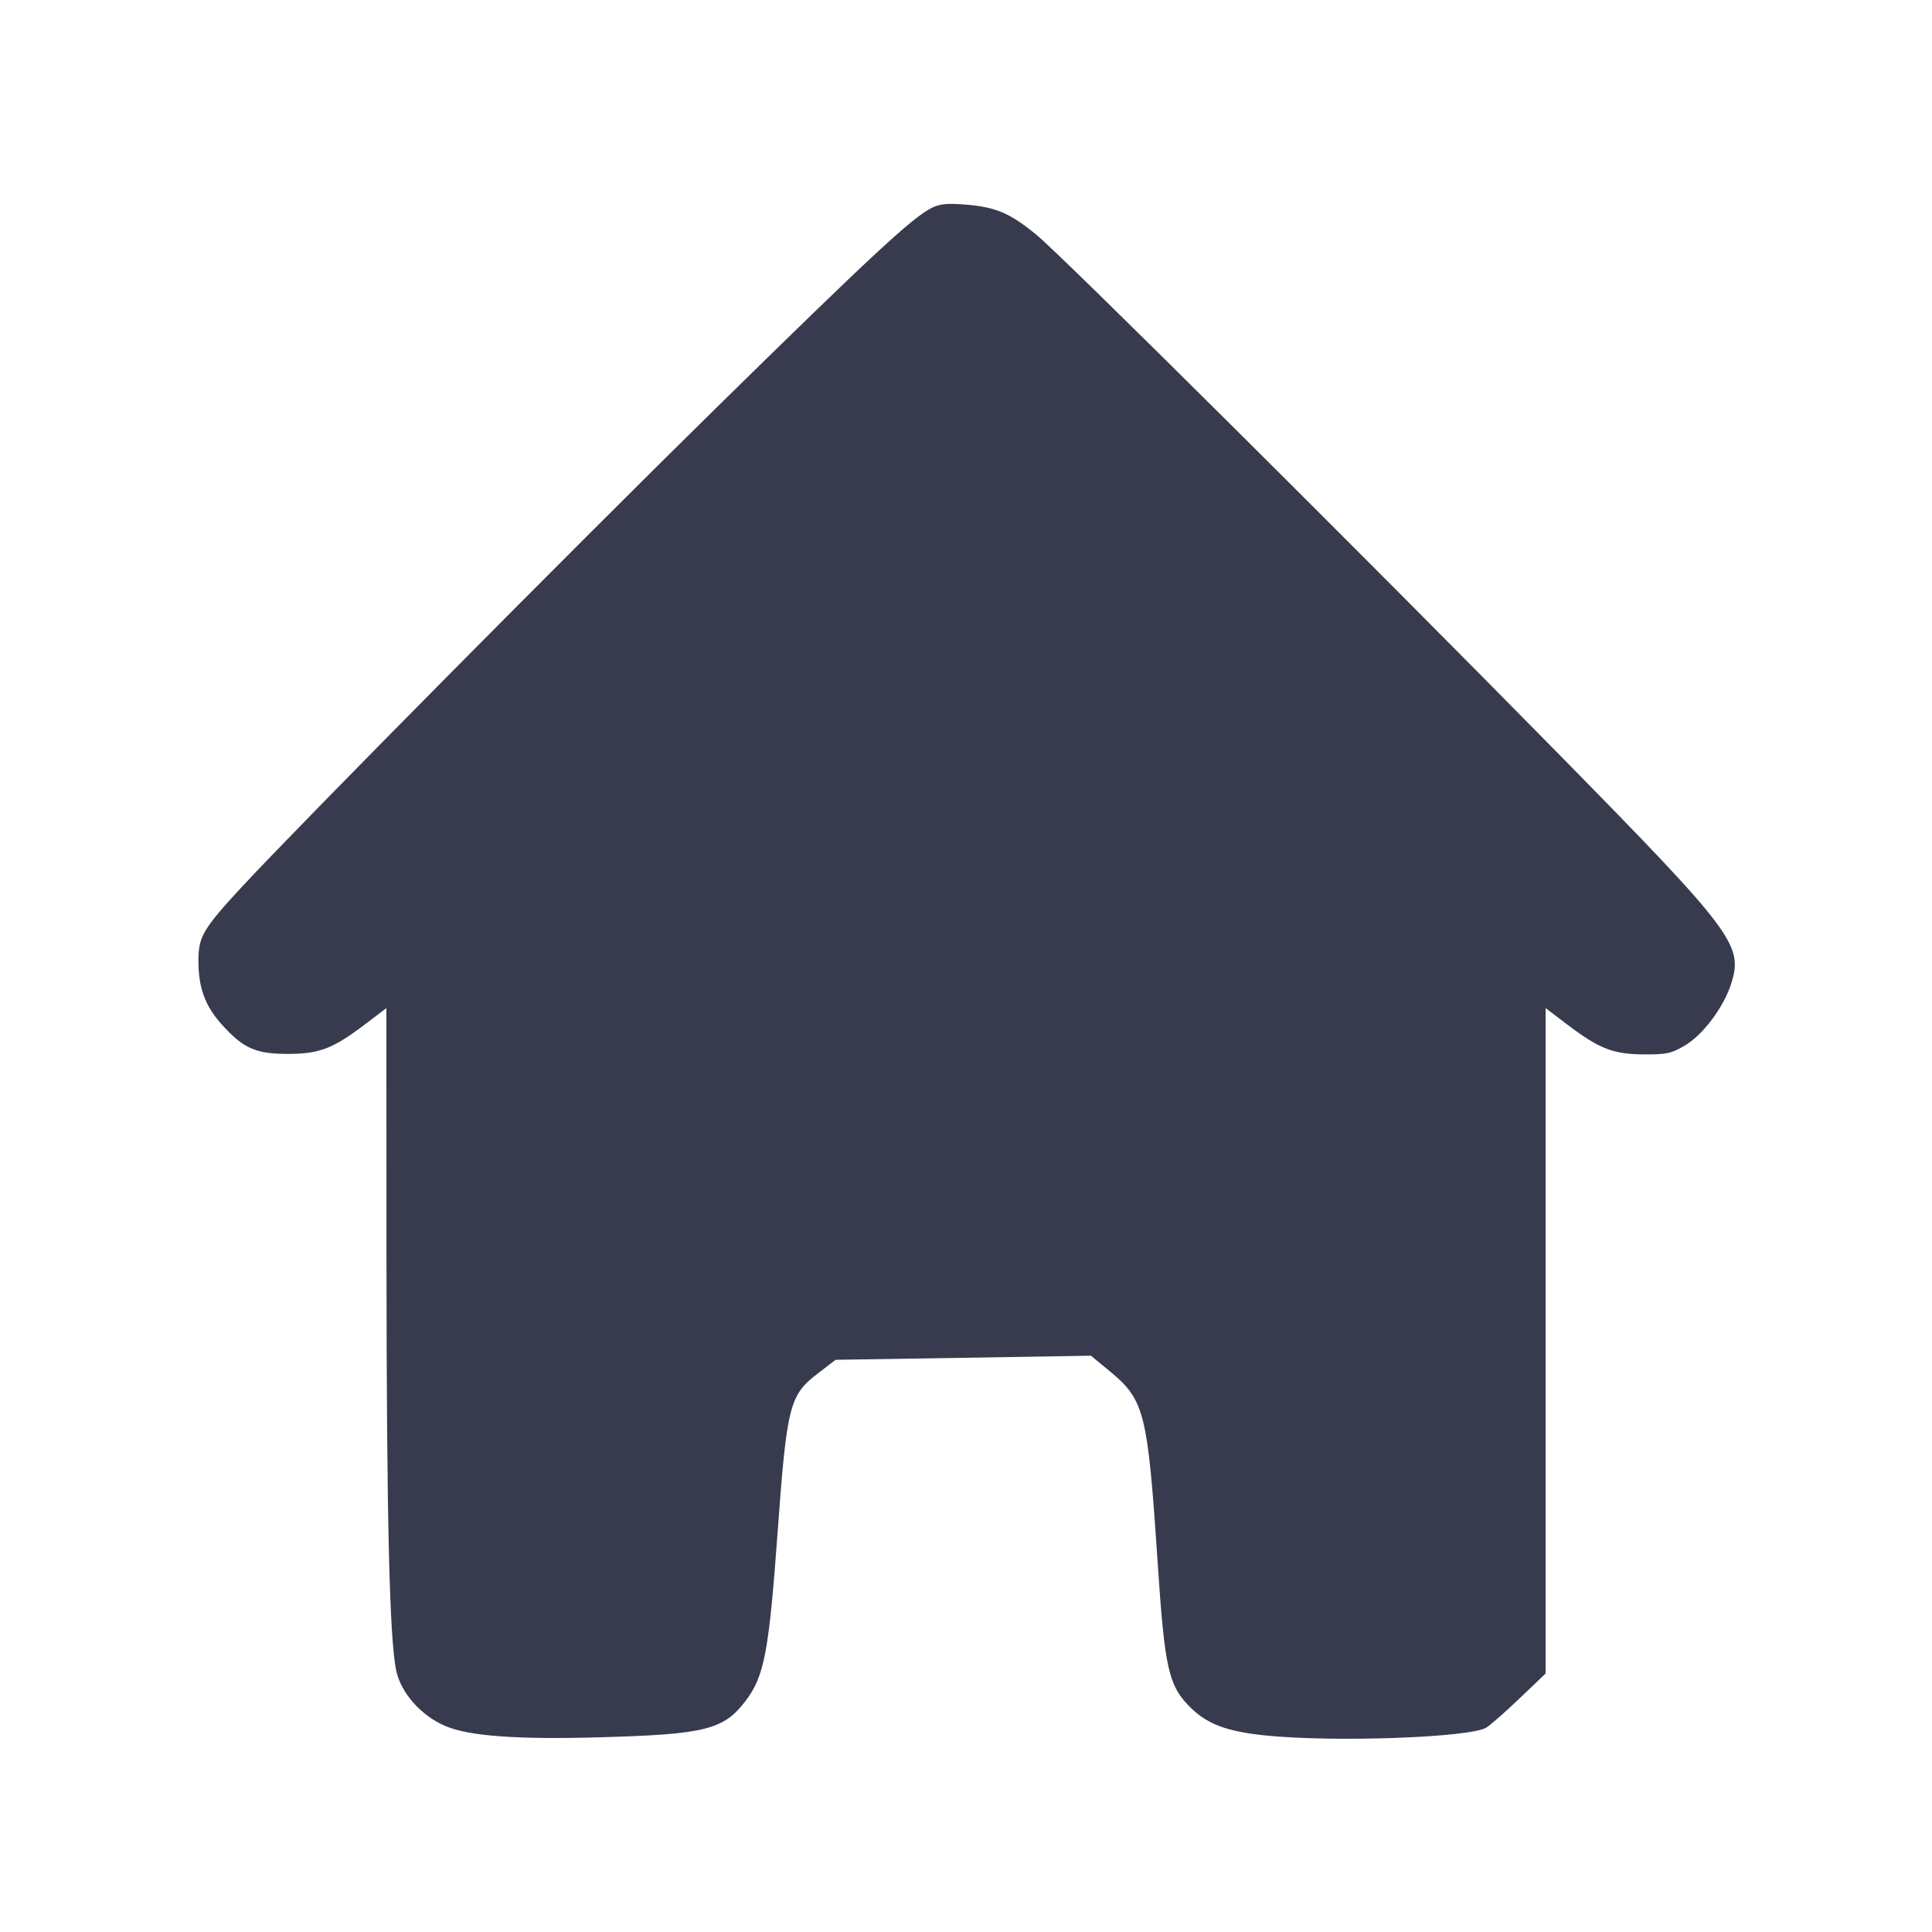
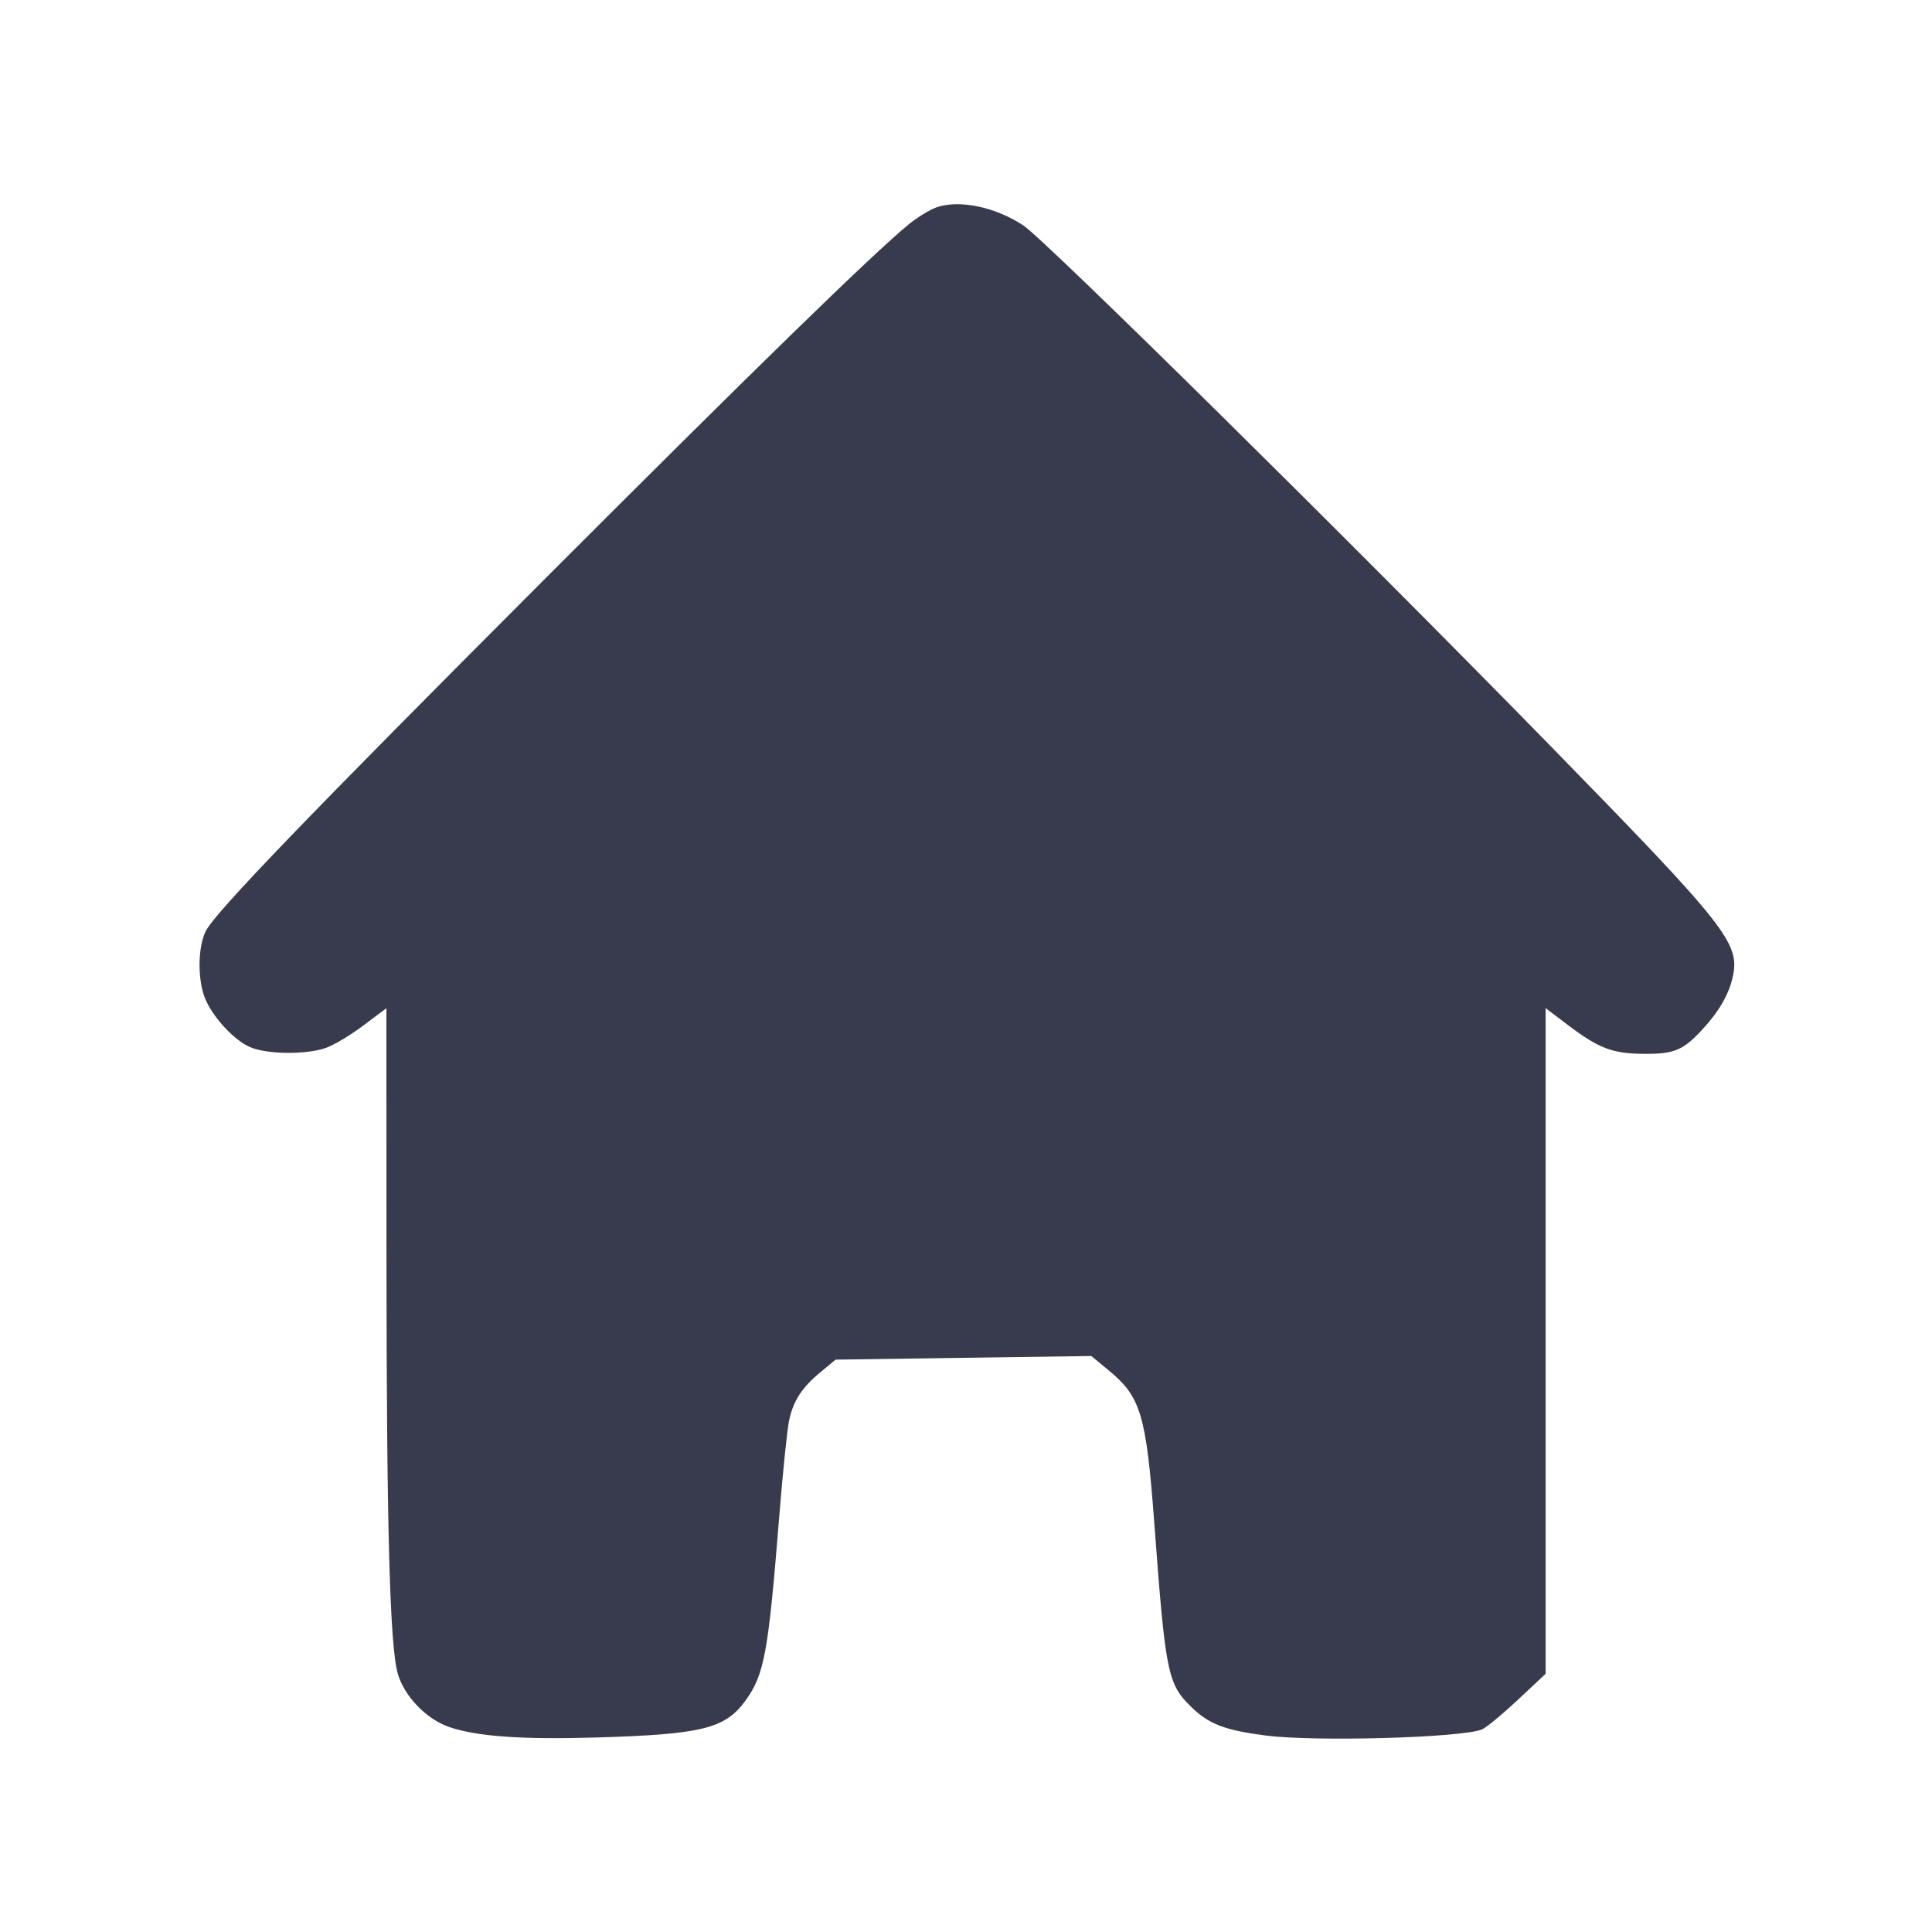
<svg xmlns="http://www.w3.org/2000/svg" width="24" height="24" viewBox="0 0 24 24" fill="none">
-   <path d="M11.571 2.584 C 11.328 2.707,10.822 3.177,8.900 5.064 C 7.077 6.854,3.720 10.245,3.002 11.020 C 2.531 11.529,2.468 11.634,2.465 11.912 C 2.461 12.266,2.545 12.498,2.766 12.739 C 3.028 13.026,3.180 13.092,3.579 13.092 C 3.964 13.092,4.137 13.026,4.530 12.728 L 4.800 12.523 4.801 15.672 C 4.803 18.875,4.838 20.368,4.923 20.757 C 4.982 21.031,5.231 21.312,5.529 21.440 C 5.824 21.567,6.424 21.611,7.460 21.581 C 8.756 21.545,8.989 21.487,9.259 21.133 C 9.495 20.824,9.551 20.529,9.661 19.020 C 9.774 17.465,9.808 17.331,10.155 17.065 L 10.380 16.892 11.966 16.867 L 13.552 16.841 13.775 17.025 C 14.219 17.390,14.255 17.531,14.380 19.400 C 14.470 20.754,14.516 20.949,14.806 21.228 C 15.009 21.422,15.252 21.510,15.714 21.558 C 16.578 21.646,18.274 21.585,18.467 21.459 C 18.523 21.422,18.711 21.257,18.884 21.091 L 19.200 20.789 19.200 16.656 L 19.200 12.523 19.470 12.728 C 19.866 13.028,20.039 13.096,20.420 13.098 C 20.700 13.100,20.764 13.086,20.928 12.989 C 21.156 12.856,21.414 12.510,21.507 12.215 C 21.657 11.740,21.532 11.575,19.362 9.366 C 16.978 6.940,13.205 3.188,12.880 2.921 C 12.550 2.649,12.373 2.573,12.000 2.542 C 11.764 2.523,11.672 2.532,11.571 2.584 " fill="#373B4D" stroke="none" fill-rule="evenodd" />
+   <path d="M11.630 2.577 C 11.547 2.607,11.395 2.700,11.291 2.785 C 10.843 3.152,9.396 4.562,6.820 7.140 C 3.824 10.139,2.678 11.329,2.557 11.565 C 2.453 11.769,2.453 12.197,2.557 12.425 C 2.660 12.653,2.908 12.918,3.100 13.005 C 3.302 13.097,3.794 13.105,4.044 13.019 C 4.142 12.986,4.352 12.861,4.511 12.741 L 4.800 12.524 4.801 15.592 C 4.802 18.966,4.842 20.450,4.942 20.793 C 5.023 21.073,5.299 21.358,5.581 21.454 C 5.925 21.571,6.482 21.611,7.400 21.584 C 8.722 21.545,9.007 21.475,9.261 21.125 C 9.495 20.802,9.544 20.534,9.679 18.852 C 9.723 18.298,9.779 17.754,9.803 17.644 C 9.855 17.399,9.963 17.234,10.200 17.039 L 10.380 16.890 11.968 16.867 L 13.557 16.845 13.777 17.027 C 14.171 17.351,14.239 17.579,14.339 18.920 C 14.478 20.790,14.504 20.919,14.802 21.208 C 15.018 21.418,15.216 21.493,15.720 21.559 C 16.332 21.638,18.137 21.588,18.407 21.485 C 18.458 21.465,18.657 21.301,18.850 21.121 L 19.200 20.793 19.200 16.658 L 19.200 12.523 19.470 12.728 C 19.859 13.023,20.028 13.088,20.415 13.091 C 20.787 13.095,20.902 13.049,21.125 12.813 C 21.347 12.577,21.473 12.364,21.524 12.139 C 21.618 11.719,21.459 11.517,19.261 9.267 C 16.808 6.756,12.992 2.988,12.713 2.801 C 12.365 2.570,11.913 2.476,11.630 2.577 " fill="#373B4D" stroke="none" fill-rule="evenodd" />
</svg>
